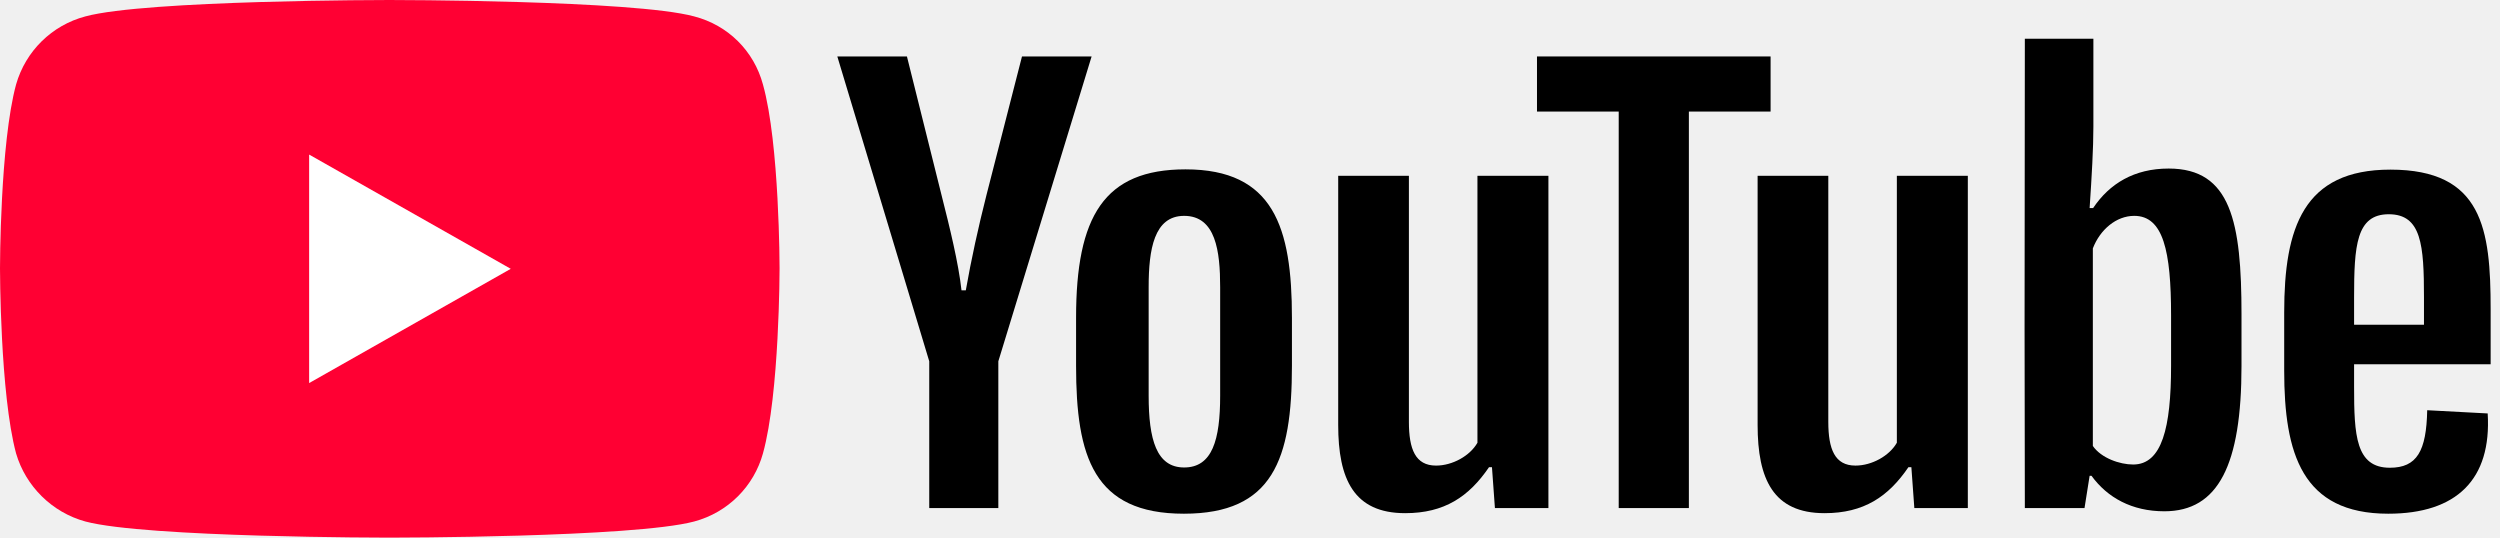
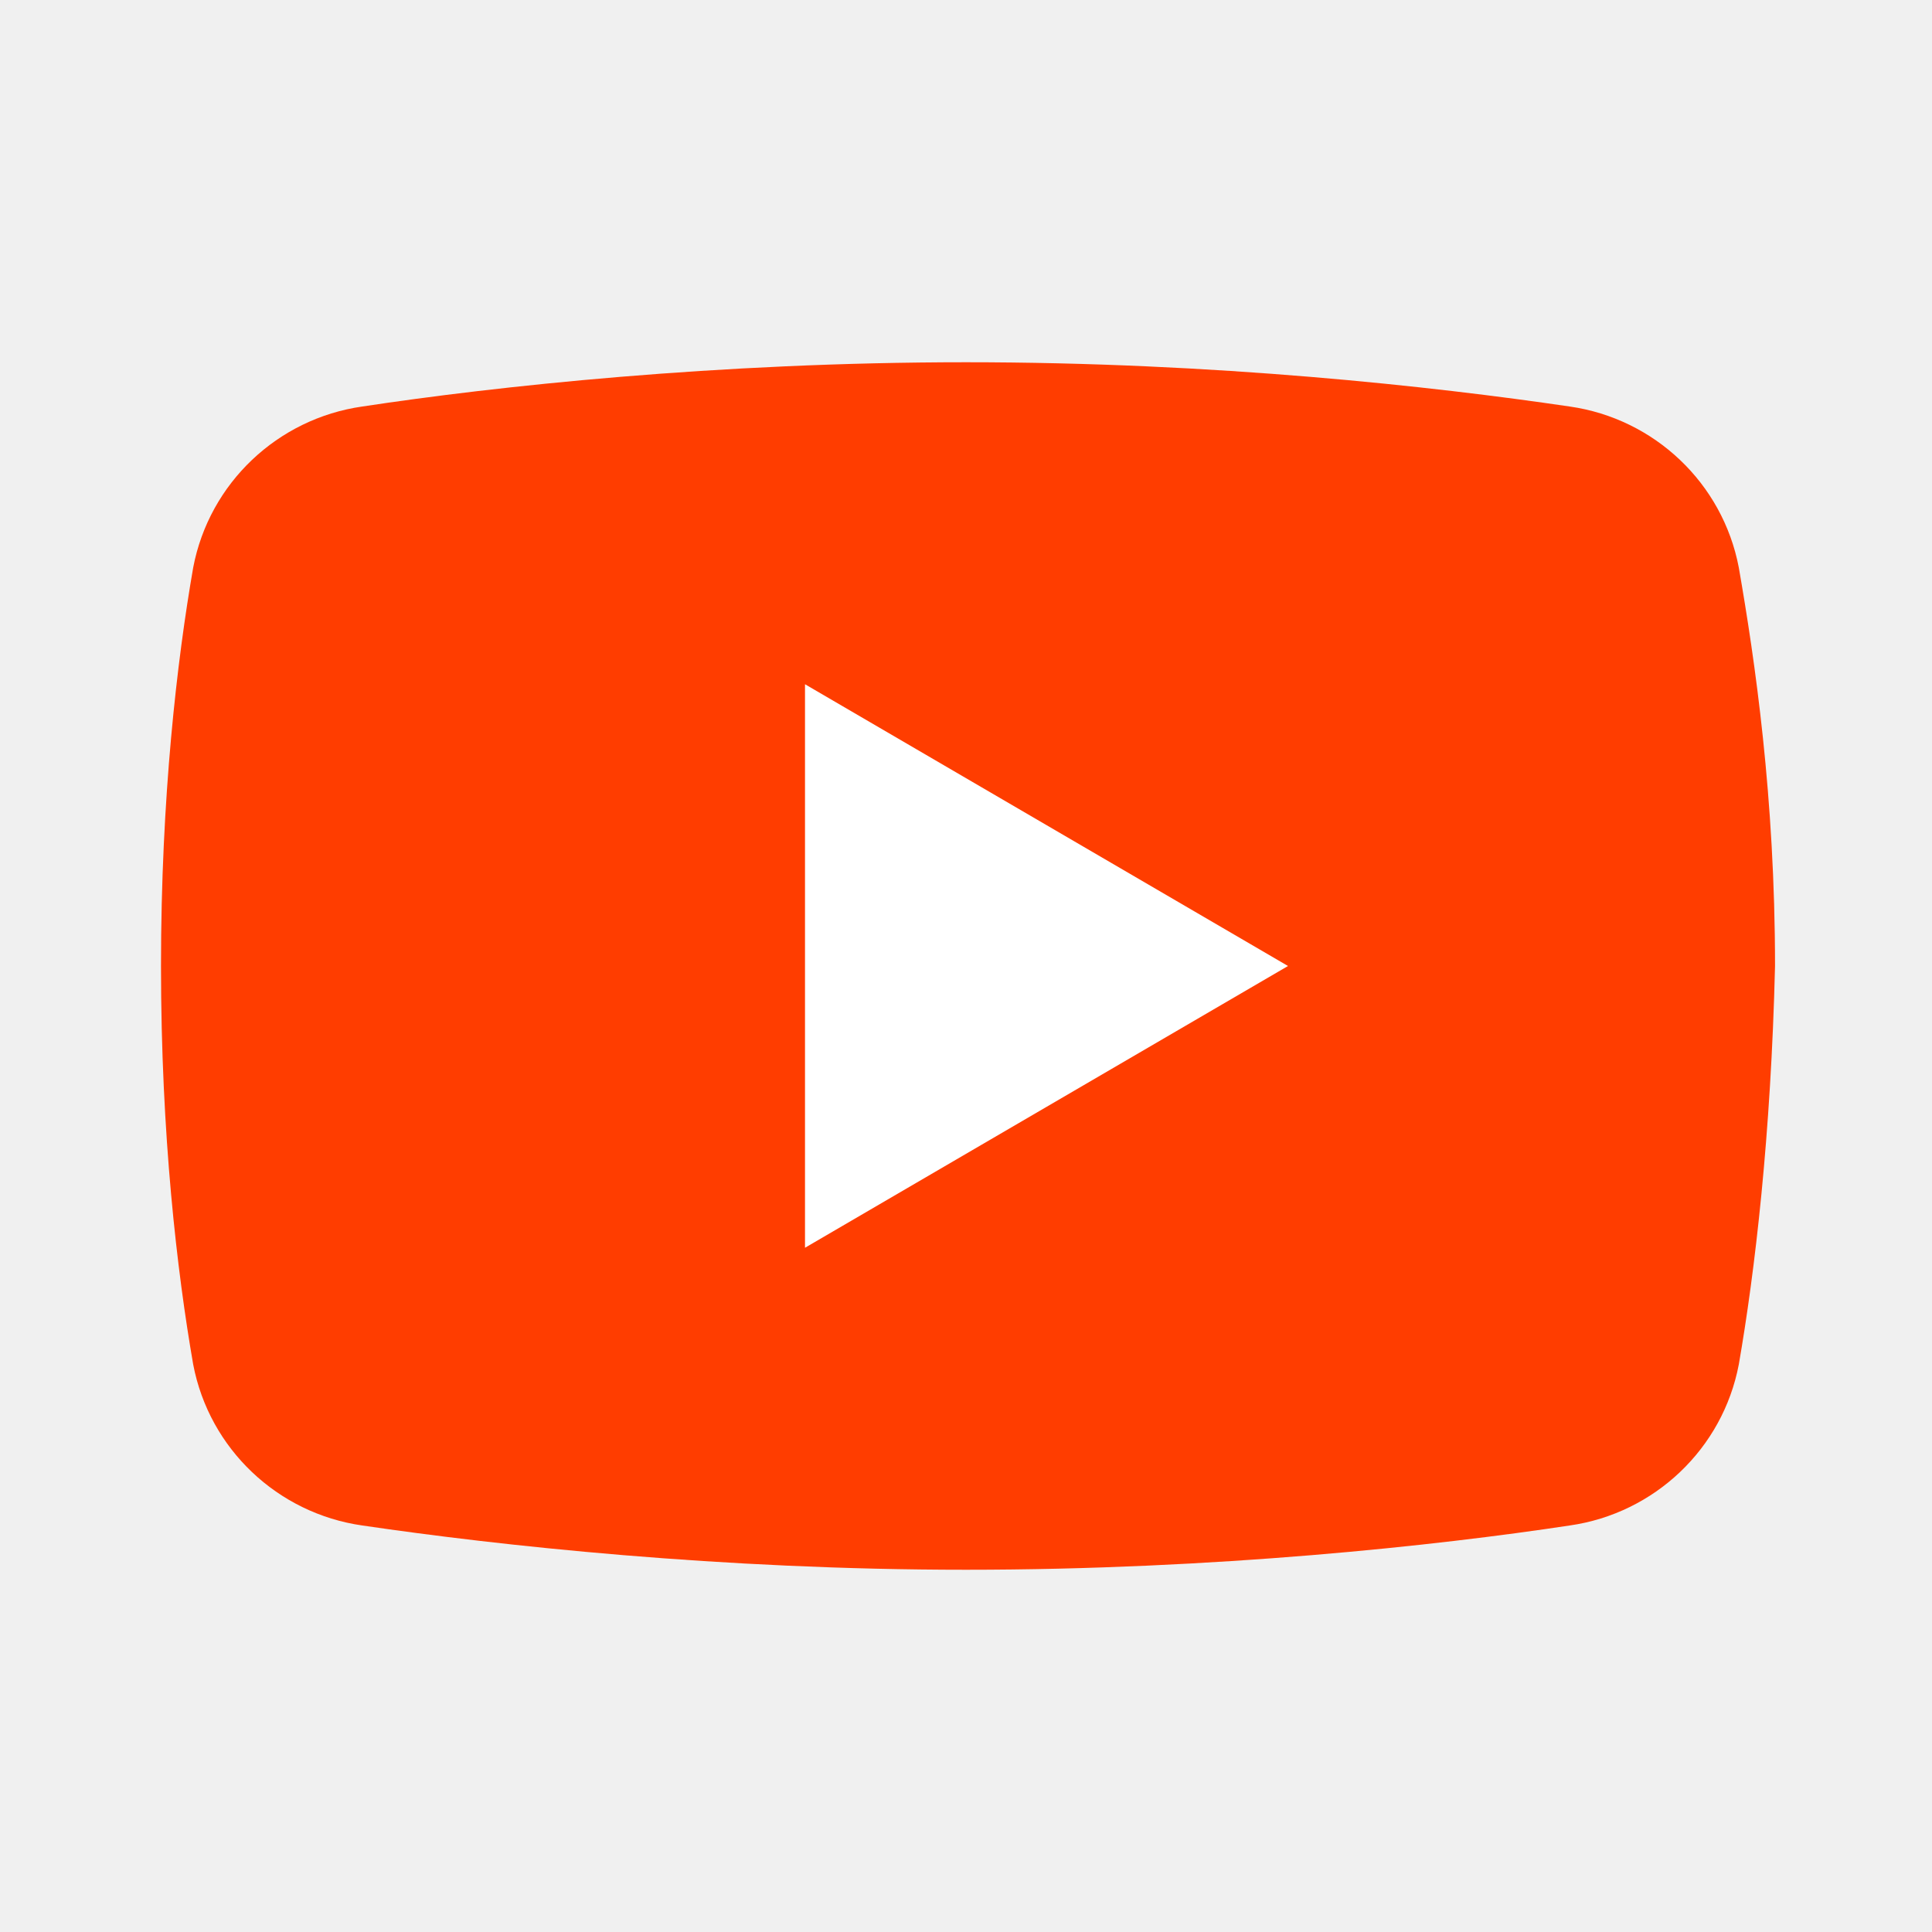
- <svg xmlns="http://www.w3.org/2000/svg" id="yt-ringo2-svg_yt2" width="93" height="20" viewBox="0 0 93 20" focusable="false" aria-hidden="true" style="pointer-events: none; display: inherit; width: 100%; height: 100%;">
-   <g>
-     <path d="M14.485 20C14.485 20 23.57 20 25.823 19.4C27.092 19.06 28.046 18.08 28.381 16.87C29 14.65 29 9.98 29 9.98C29 9.98 29 5.34 28.381 3.14C28.046 1.9 27.092 0.94 25.823 0.61C23.57 0 14.485 0 14.485 0C14.485 0 5.42 0 3.177 0.61C1.929 0.94 0.954 1.9 0.599 3.14C0 5.34 0 9.98 0 9.98C0 9.98 0 14.65 0.599 16.87C0.954 18.08 1.929 19.06 3.177 19.4C5.42 20 14.485 20 14.485 20Z" fill="#FF0033" />
-     <path d="M19 10L11.5 5.75V14.25L19 10Z" fill="white" />
-   </g>
-   <g id="youtube-paths_yt2">
-     <path d="M37.138 18.9V13.44L40.608 2.1H38.018L36.698 7.25C36.398 8.43 36.128 9.66 35.928 10.8H35.768C35.658 9.8 35.338 8.49 35.018 7.23L33.738 2.1H31.148L34.568 13.44V18.9H37.138Z" />
-     <path d="M44.1 6.3C41.07 6.3 40.03 8.05 40.03 11.82V13.61C40.03 16.99 40.68 19.11 44.04 19.11C47.35 19.11 48.06 17.09 48.06 13.61V11.82C48.06 8.45 47.38 6.3 44.1 6.3ZM45.39 14.72C45.39 16.36 45.1 17.39 44.05 17.39C43.02 17.39 42.73 16.35 42.73 14.72V10.68C42.73 9.28 42.93 8.03 44.05 8.03C45.23 8.03 45.39 9.35 45.39 10.68V14.72Z" />
-     <path d="M52.271 19.09C53.731 19.09 54.641 18.48 55.391 17.38H55.501L55.611 18.9H57.601V6.54H54.961V16.47C54.681 16.96 54.031 17.32 53.421 17.32C52.651 17.32 52.411 16.71 52.411 15.69V6.54H49.781V15.81C49.781 17.82 50.361 19.09 52.271 19.09Z" />
-     <path d="M62.826 18.9V4.15H65.866V2.1H57.176V4.15H60.216V18.9H62.826Z" />
-     <path d="M67.873 19.09C69.333 19.09 70.243 18.48 70.993 17.38H71.103L71.213 18.9H73.203V6.54H70.563V16.47C70.283 16.96 69.633 17.32 69.023 17.32C68.253 17.32 68.013 16.71 68.013 15.69V6.54H65.383V15.81C65.383 17.82 65.963 19.09 67.873 19.09Z" />
-     <path d="M80.674 6.27C79.394 6.27 78.474 6.83 77.864 7.74H77.734C77.814 6.54 77.874 5.52 77.874 4.71V1.44H75.324L75.314 12.18L75.324 18.9H77.544L77.734 17.7H77.804C78.394 18.51 79.304 19.02 80.514 19.02C82.524 19.02 83.384 17.29 83.384 13.61V11.7C83.384 8.26 82.994 6.27 80.674 6.27ZM80.764 13.61C80.764 15.91 80.424 17.28 79.354 17.28C78.854 17.28 78.164 17.04 77.854 16.59V9.24C78.124 8.54 78.724 8.03 79.394 8.03C80.474 8.03 80.764 9.34 80.764 11.73V13.61Z" />
-     <path d="M92.652 11.5C92.652 8.52 92.352 6.31 88.922 6.31C85.692 6.31 84.972 8.46 84.972 11.62V13.79C84.972 16.87 85.632 19.11 88.842 19.11C91.382 19.11 92.692 17.84 92.542 15.38L90.292 15.26C90.262 16.78 89.912 17.4 88.902 17.4C87.632 17.4 87.572 16.19 87.572 14.39V13.55H92.652V11.5ZM88.862 7.97C90.082 7.97 90.172 9.12 90.172 11.07V12.08H87.572V11.07C87.572 9.14 87.652 7.97 88.862 7.97Z" />
-   </g>
+ <svg xmlns="http://www.w3.org/2000/svg" x="0px" y="0px" width="100" height="100" viewBox="0 0 48 48">
+   <path fill="#FF3D00" d="M43.2,33.9c-0.4,2.1-2.1,3.7-4.2,4c-3.3,0.5-8.8,1.1-15,1.1c-6.1,0-11.6-0.6-15-1.1c-2.1-0.3-3.8-1.9-4.2-4C4.4,31.6,4,28.2,4,24c0-4.2,0.4-7.6,0.8-9.9c0.4-2.1,2.1-3.7,4.2-4C12.3,9.6,17.8,9,24,9c6.2,0,11.6,0.6,15,1.1c2.1,0.3,3.8,1.9,4.2,4c0.4,2.3,0.9,5.7,0.9,9.9C44,28.2,43.6,31.6,43.2,33.9z" />
+   <path fill="#FFF" d="M20 31L20 17 32 24z" />
</svg>
